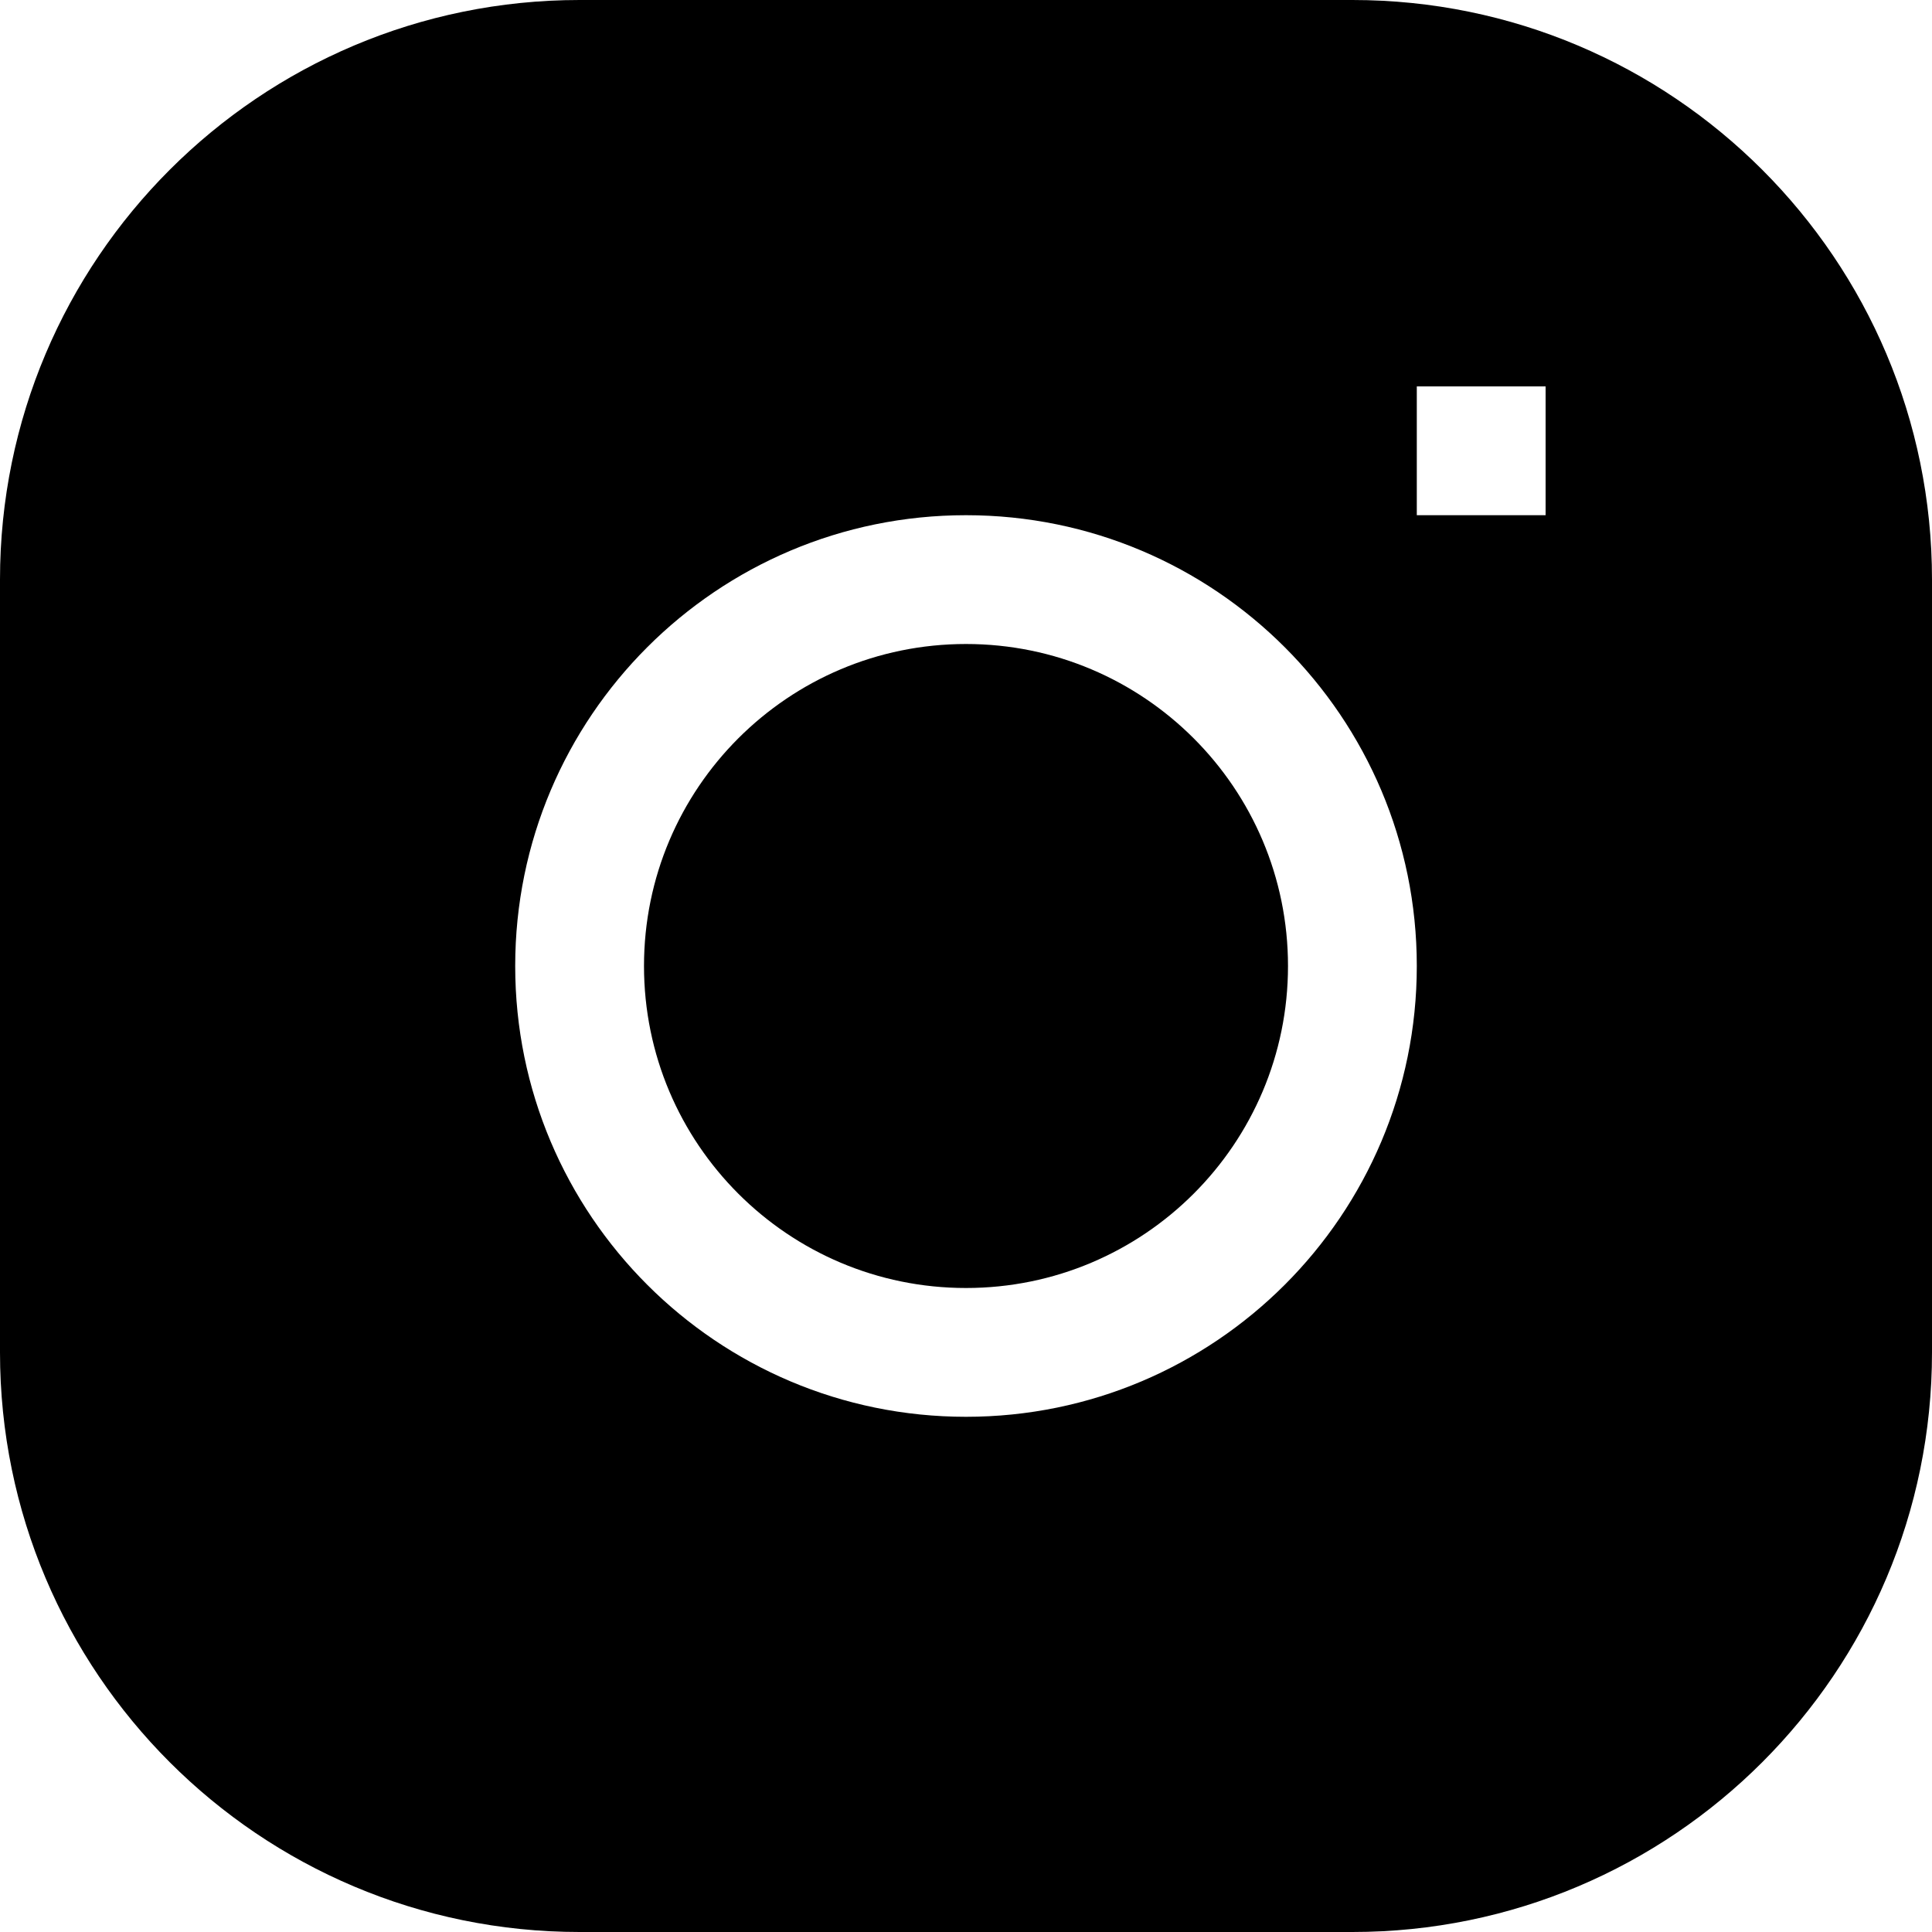
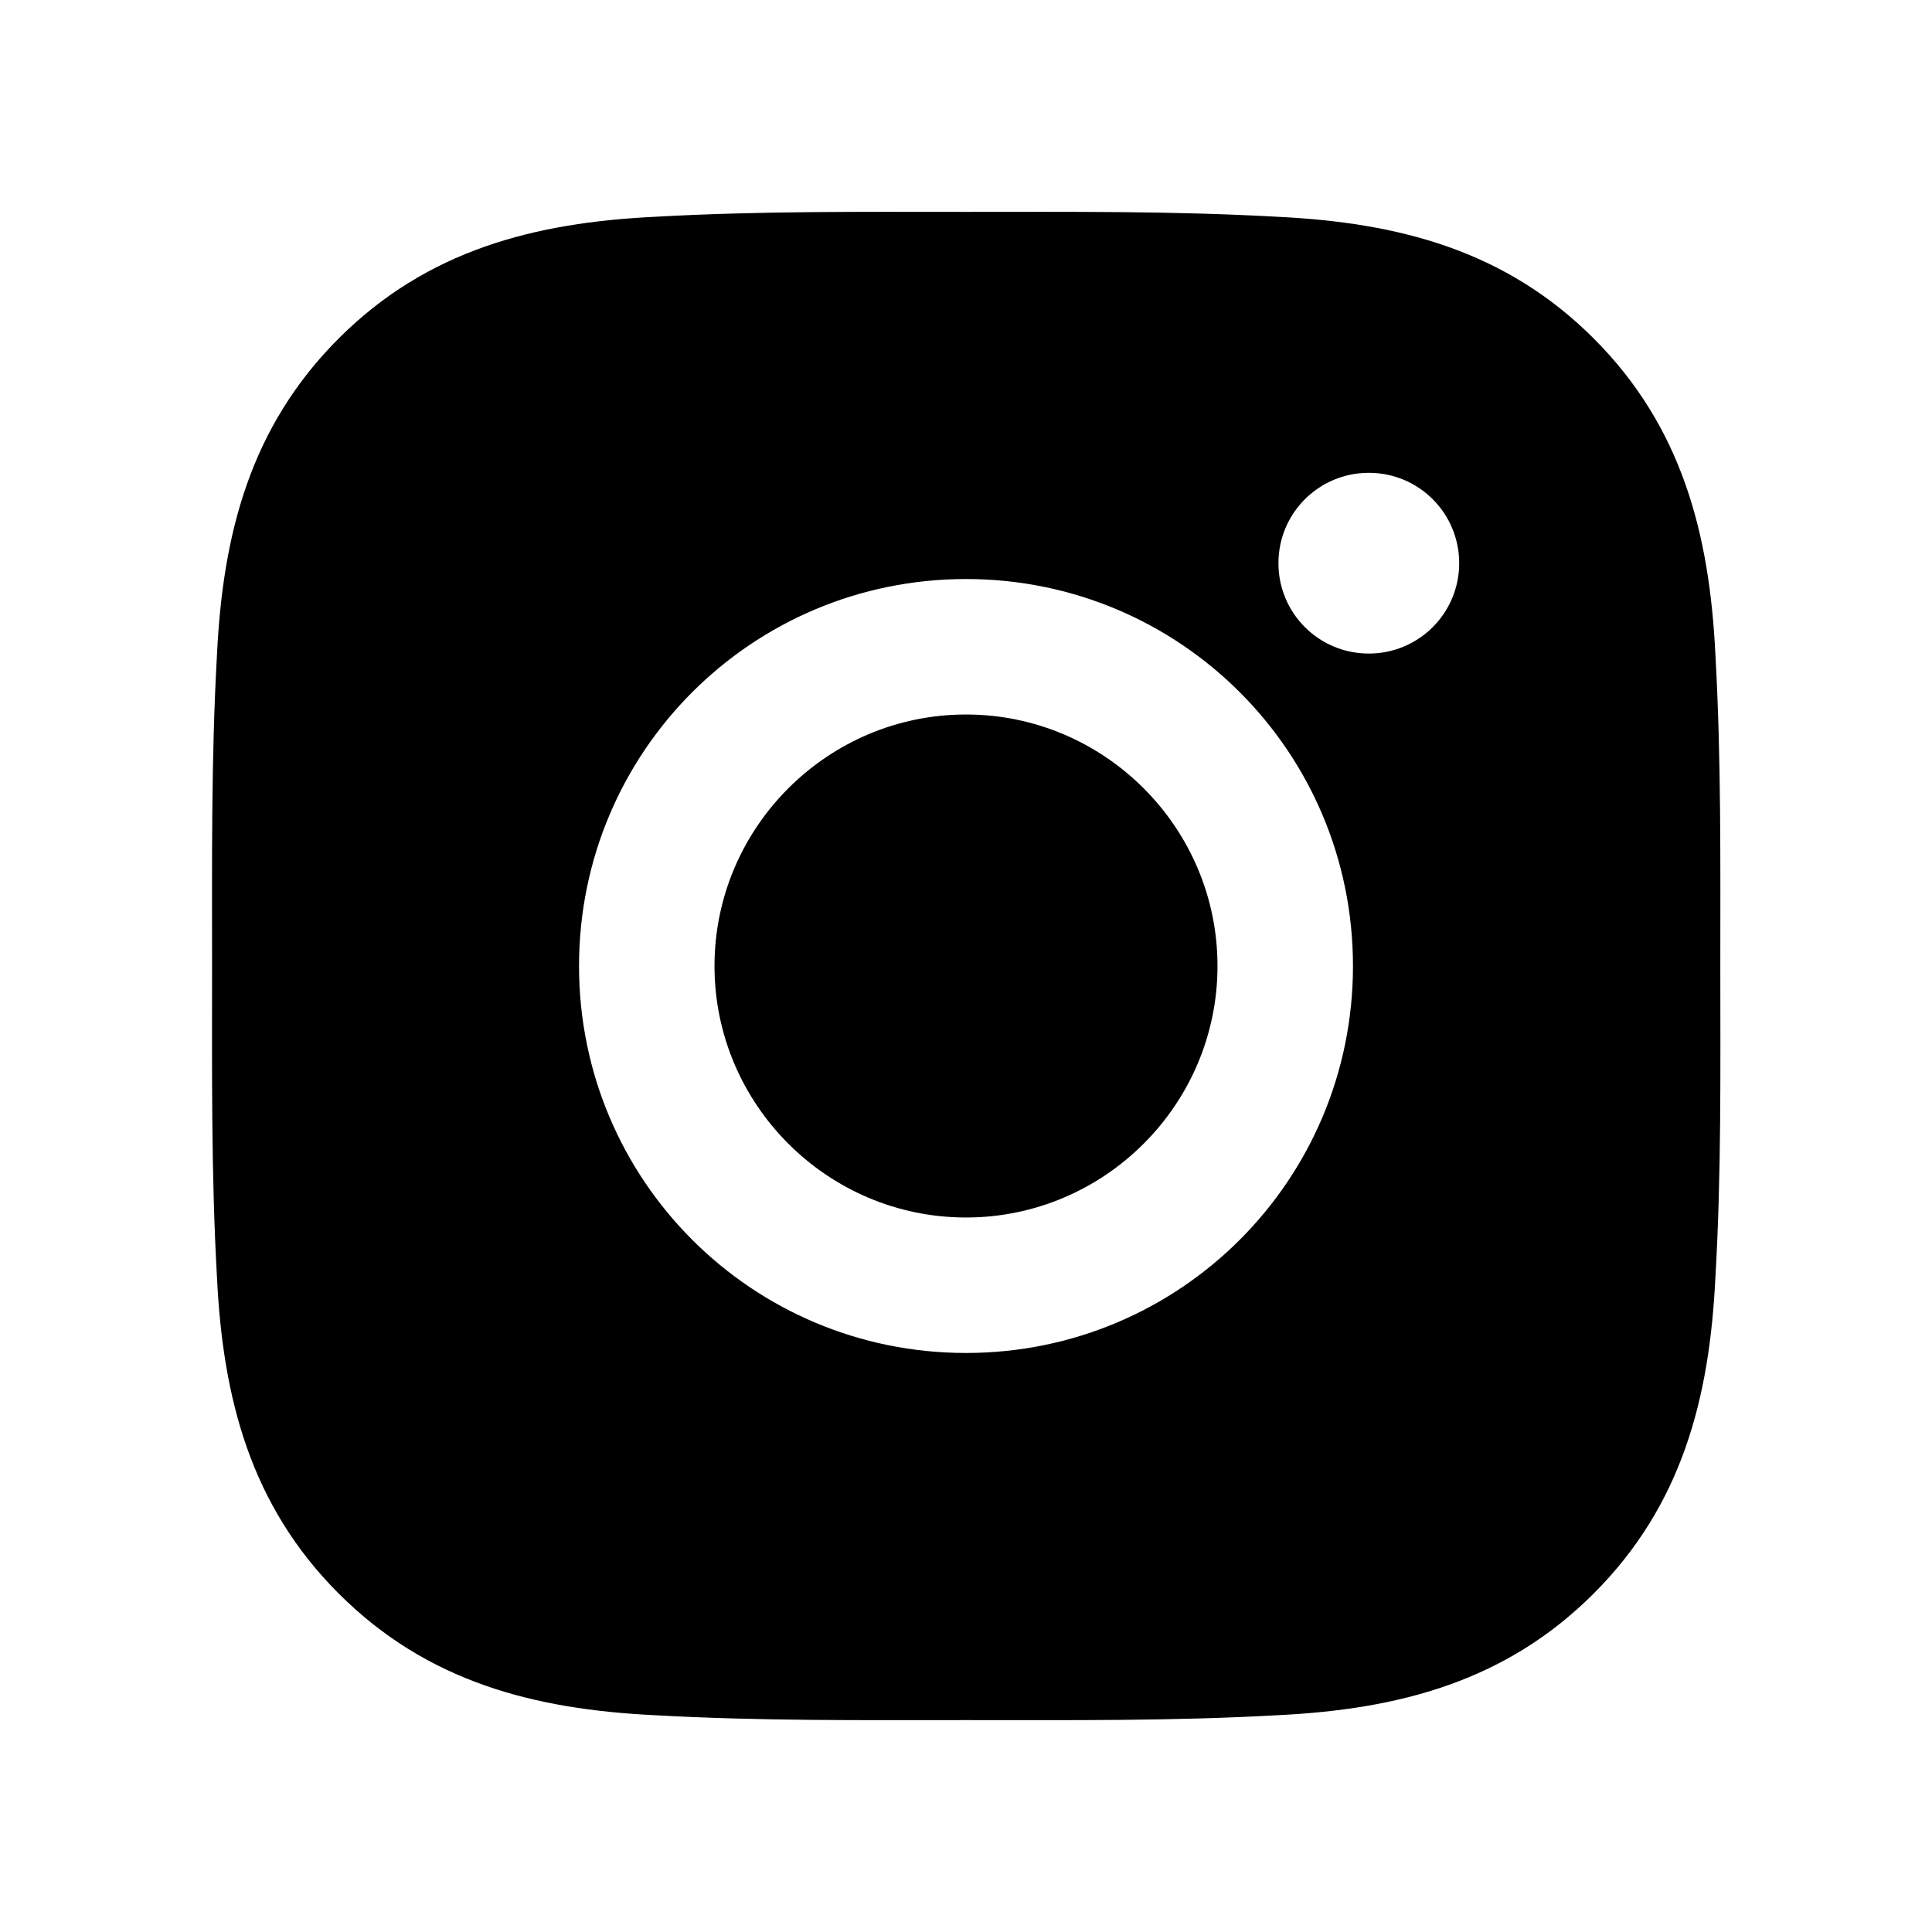
- <svg xmlns="http://www.w3.org/2000/svg" width="1em" height="1em" viewBox="0 0 15 15">
-   <path d="M0 0h15v15H0z" fill="none" />
-   <path fill="currentColor" d="M7.5 5a2.5 2.5 0 1 0 0 5a2.5 2.5 0 0 0 0-5" />
-   <path fill="currentColor" fill-rule="evenodd" d="M4.5 0A4.5 4.5 0 0 0 0 4.5v6A4.5 4.5 0 0 0 4.5 15h6a4.5 4.5 0 0 0 4.5-4.5v-6A4.5 4.5 0 0 0 10.5 0zM4 7.5a3.5 3.5 0 1 1 7 0a3.5 3.5 0 0 1-7 0M11 4h1V3h-1z" clip-rule="evenodd" />
+ <svg xmlns="http://www.w3.org/2000/svg" width="1em" height="1em" viewBox="0 0 1024 1024">
+   <path d="M0 0h1024v1024H0z" fill="none" />
+   <path fill="currentColor" d="M512 378.7c-73.4 0-133.3 59.9-133.3 133.3S438.6 645.3 512 645.3S645.3 585.4 645.3 512S585.4 378.7 512 378.7M911.8 512c0-55.2.5-109.9-2.6-165c-3.1-64-17.7-120.8-64.5-167.6c-46.9-46.9-103.6-61.4-167.6-64.5c-55.2-3.1-109.9-2.6-165-2.6c-55.2 0-109.9-.5-165 2.6c-64 3.1-120.8 17.7-167.6 64.5C132.6 226.3 118.1 283 115 347c-3.1 55.2-2.6 109.9-2.6 165s-.5 109.9 2.6 165c3.1 64 17.7 120.8 64.5 167.6c46.9 46.9 103.6 61.4 167.6 64.5c55.2 3.1 109.9 2.6 165 2.6c55.2 0 109.9.5 165-2.6c64-3.1 120.8-17.7 167.6-64.5c46.9-46.9 61.4-103.6 64.5-167.6c3.2-55.1 2.6-109.8 2.6-165M512 717.1c-113.5 0-205.1-91.6-205.1-205.1S398.5 306.9 512 306.9S717.1 398.5 717.1 512S625.5 717.1 512 717.1m213.5-370.7c-26.5 0-47.9-21.4-47.9-47.9s21.4-47.9 47.9-47.9s47.9 21.4 47.9 47.9a47.84 47.84 0 0 1-47.9 47.9" />
</svg>
